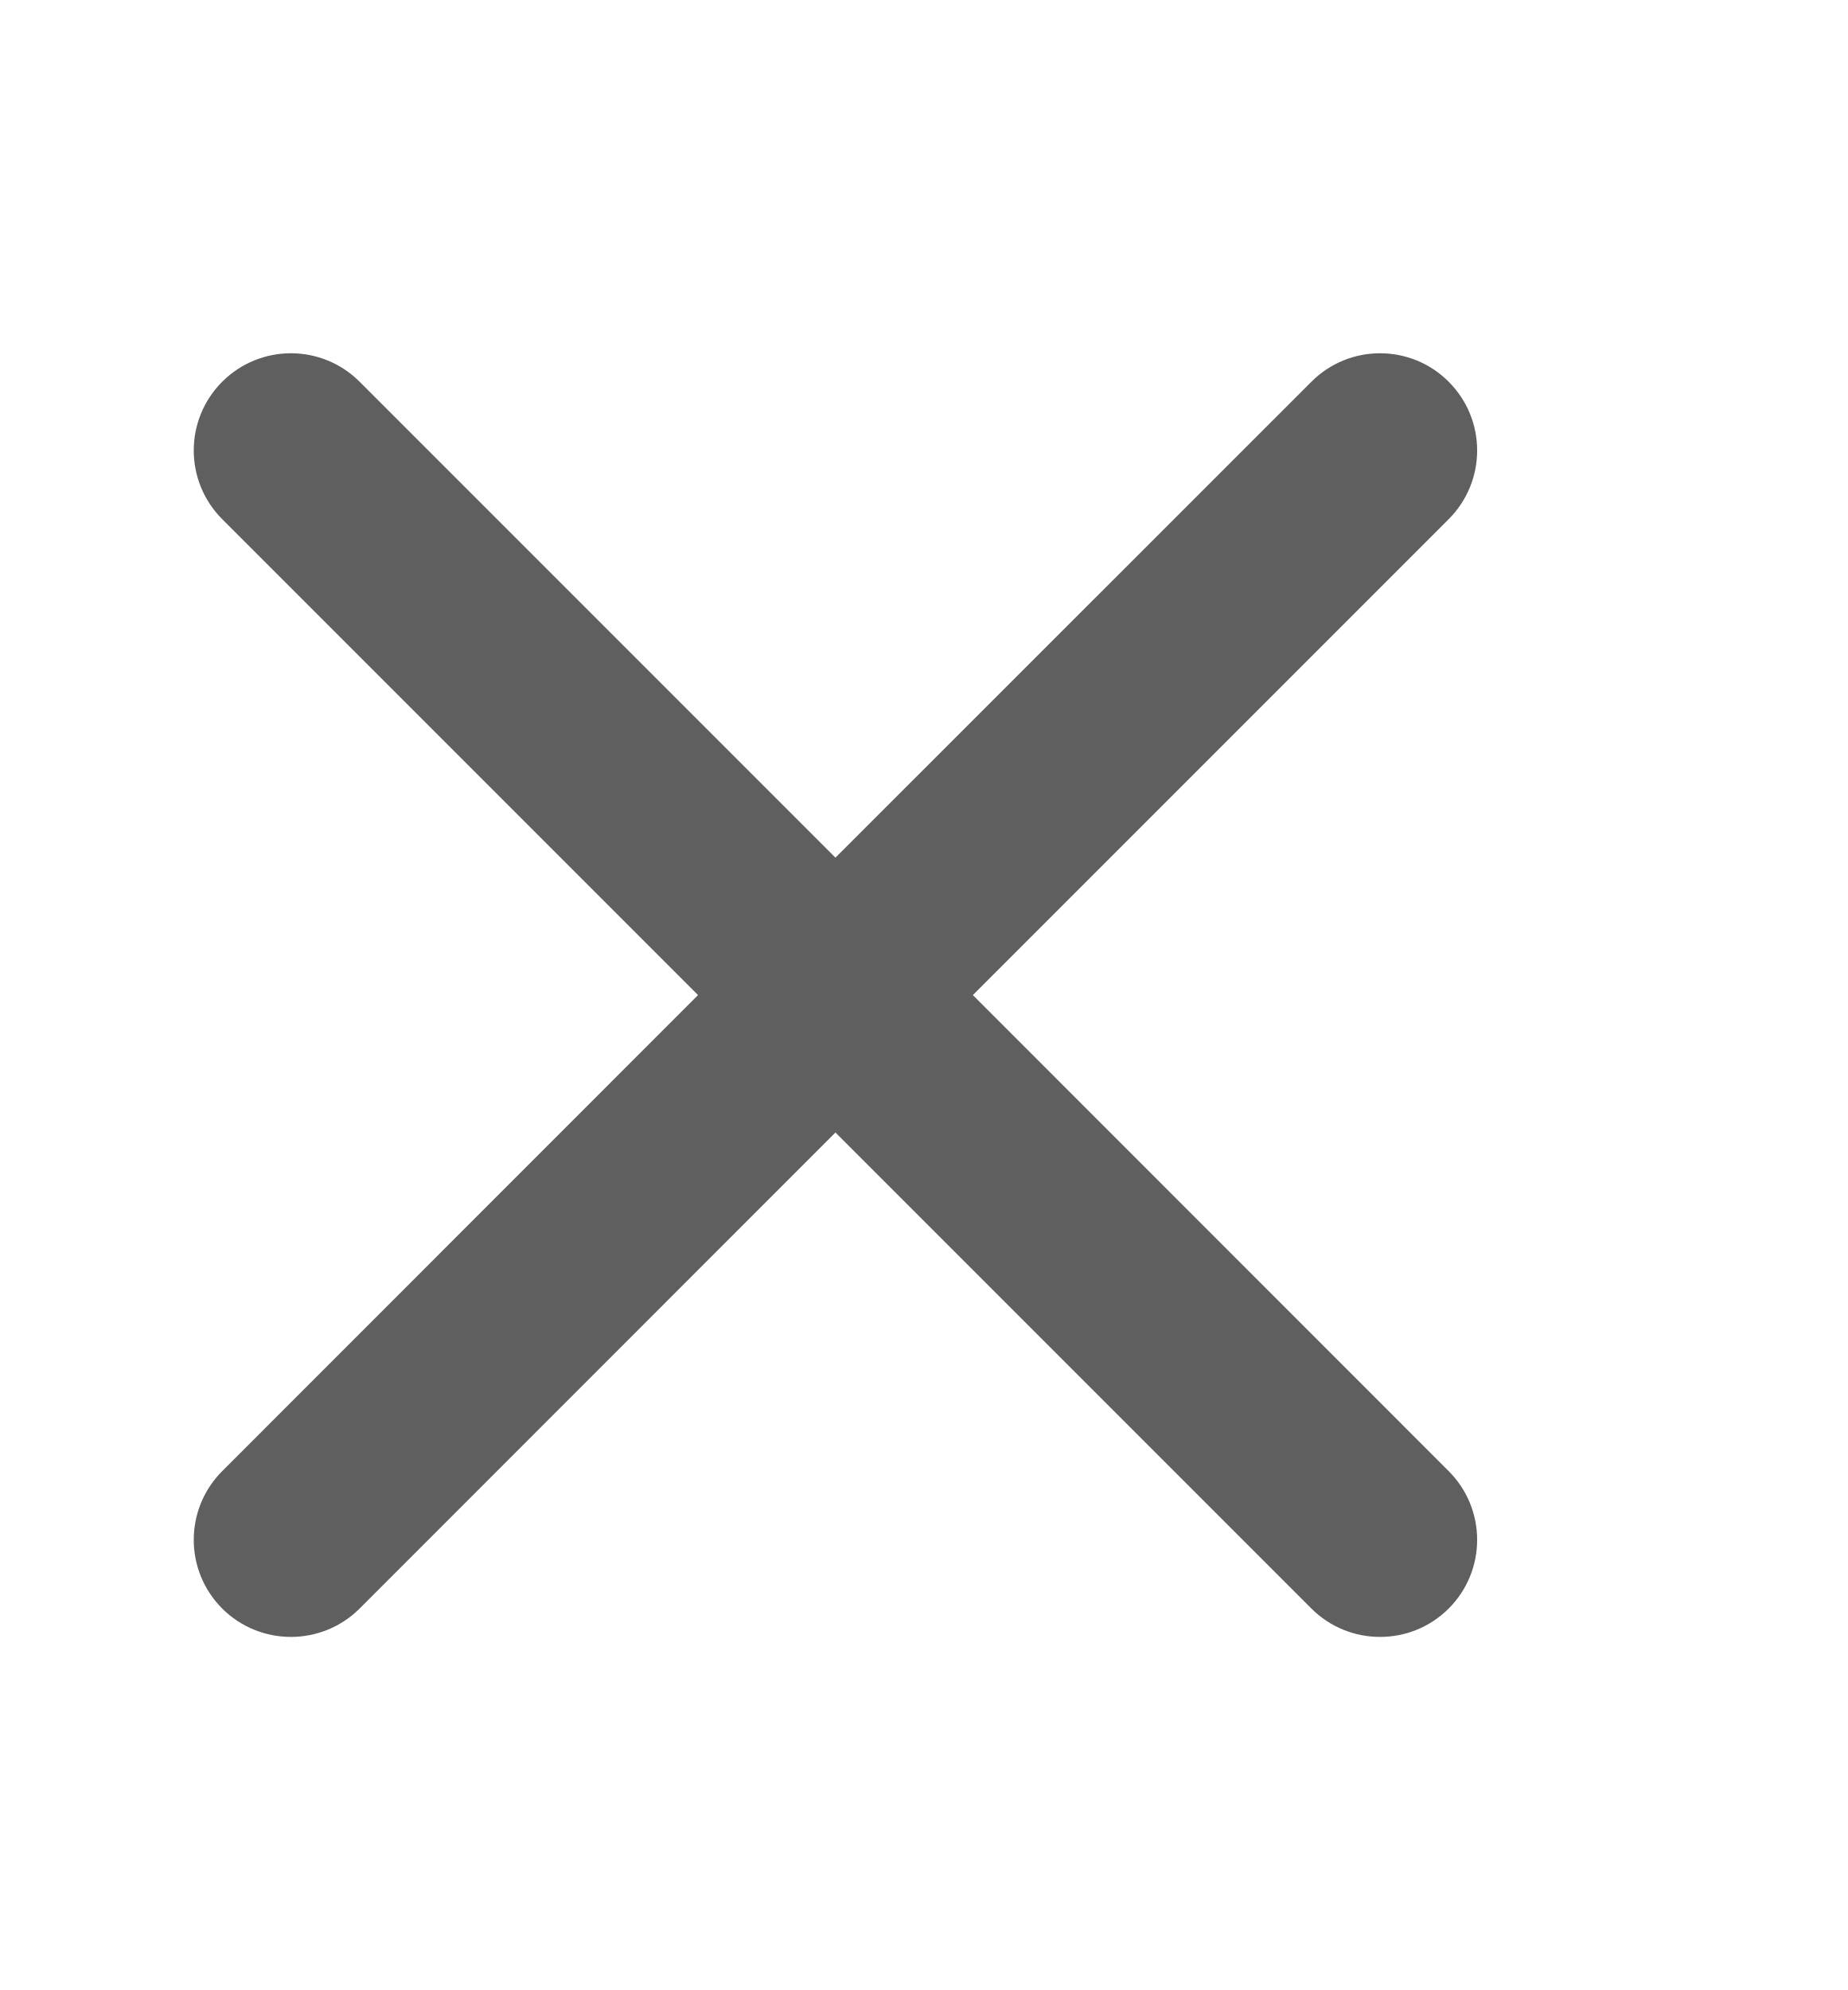
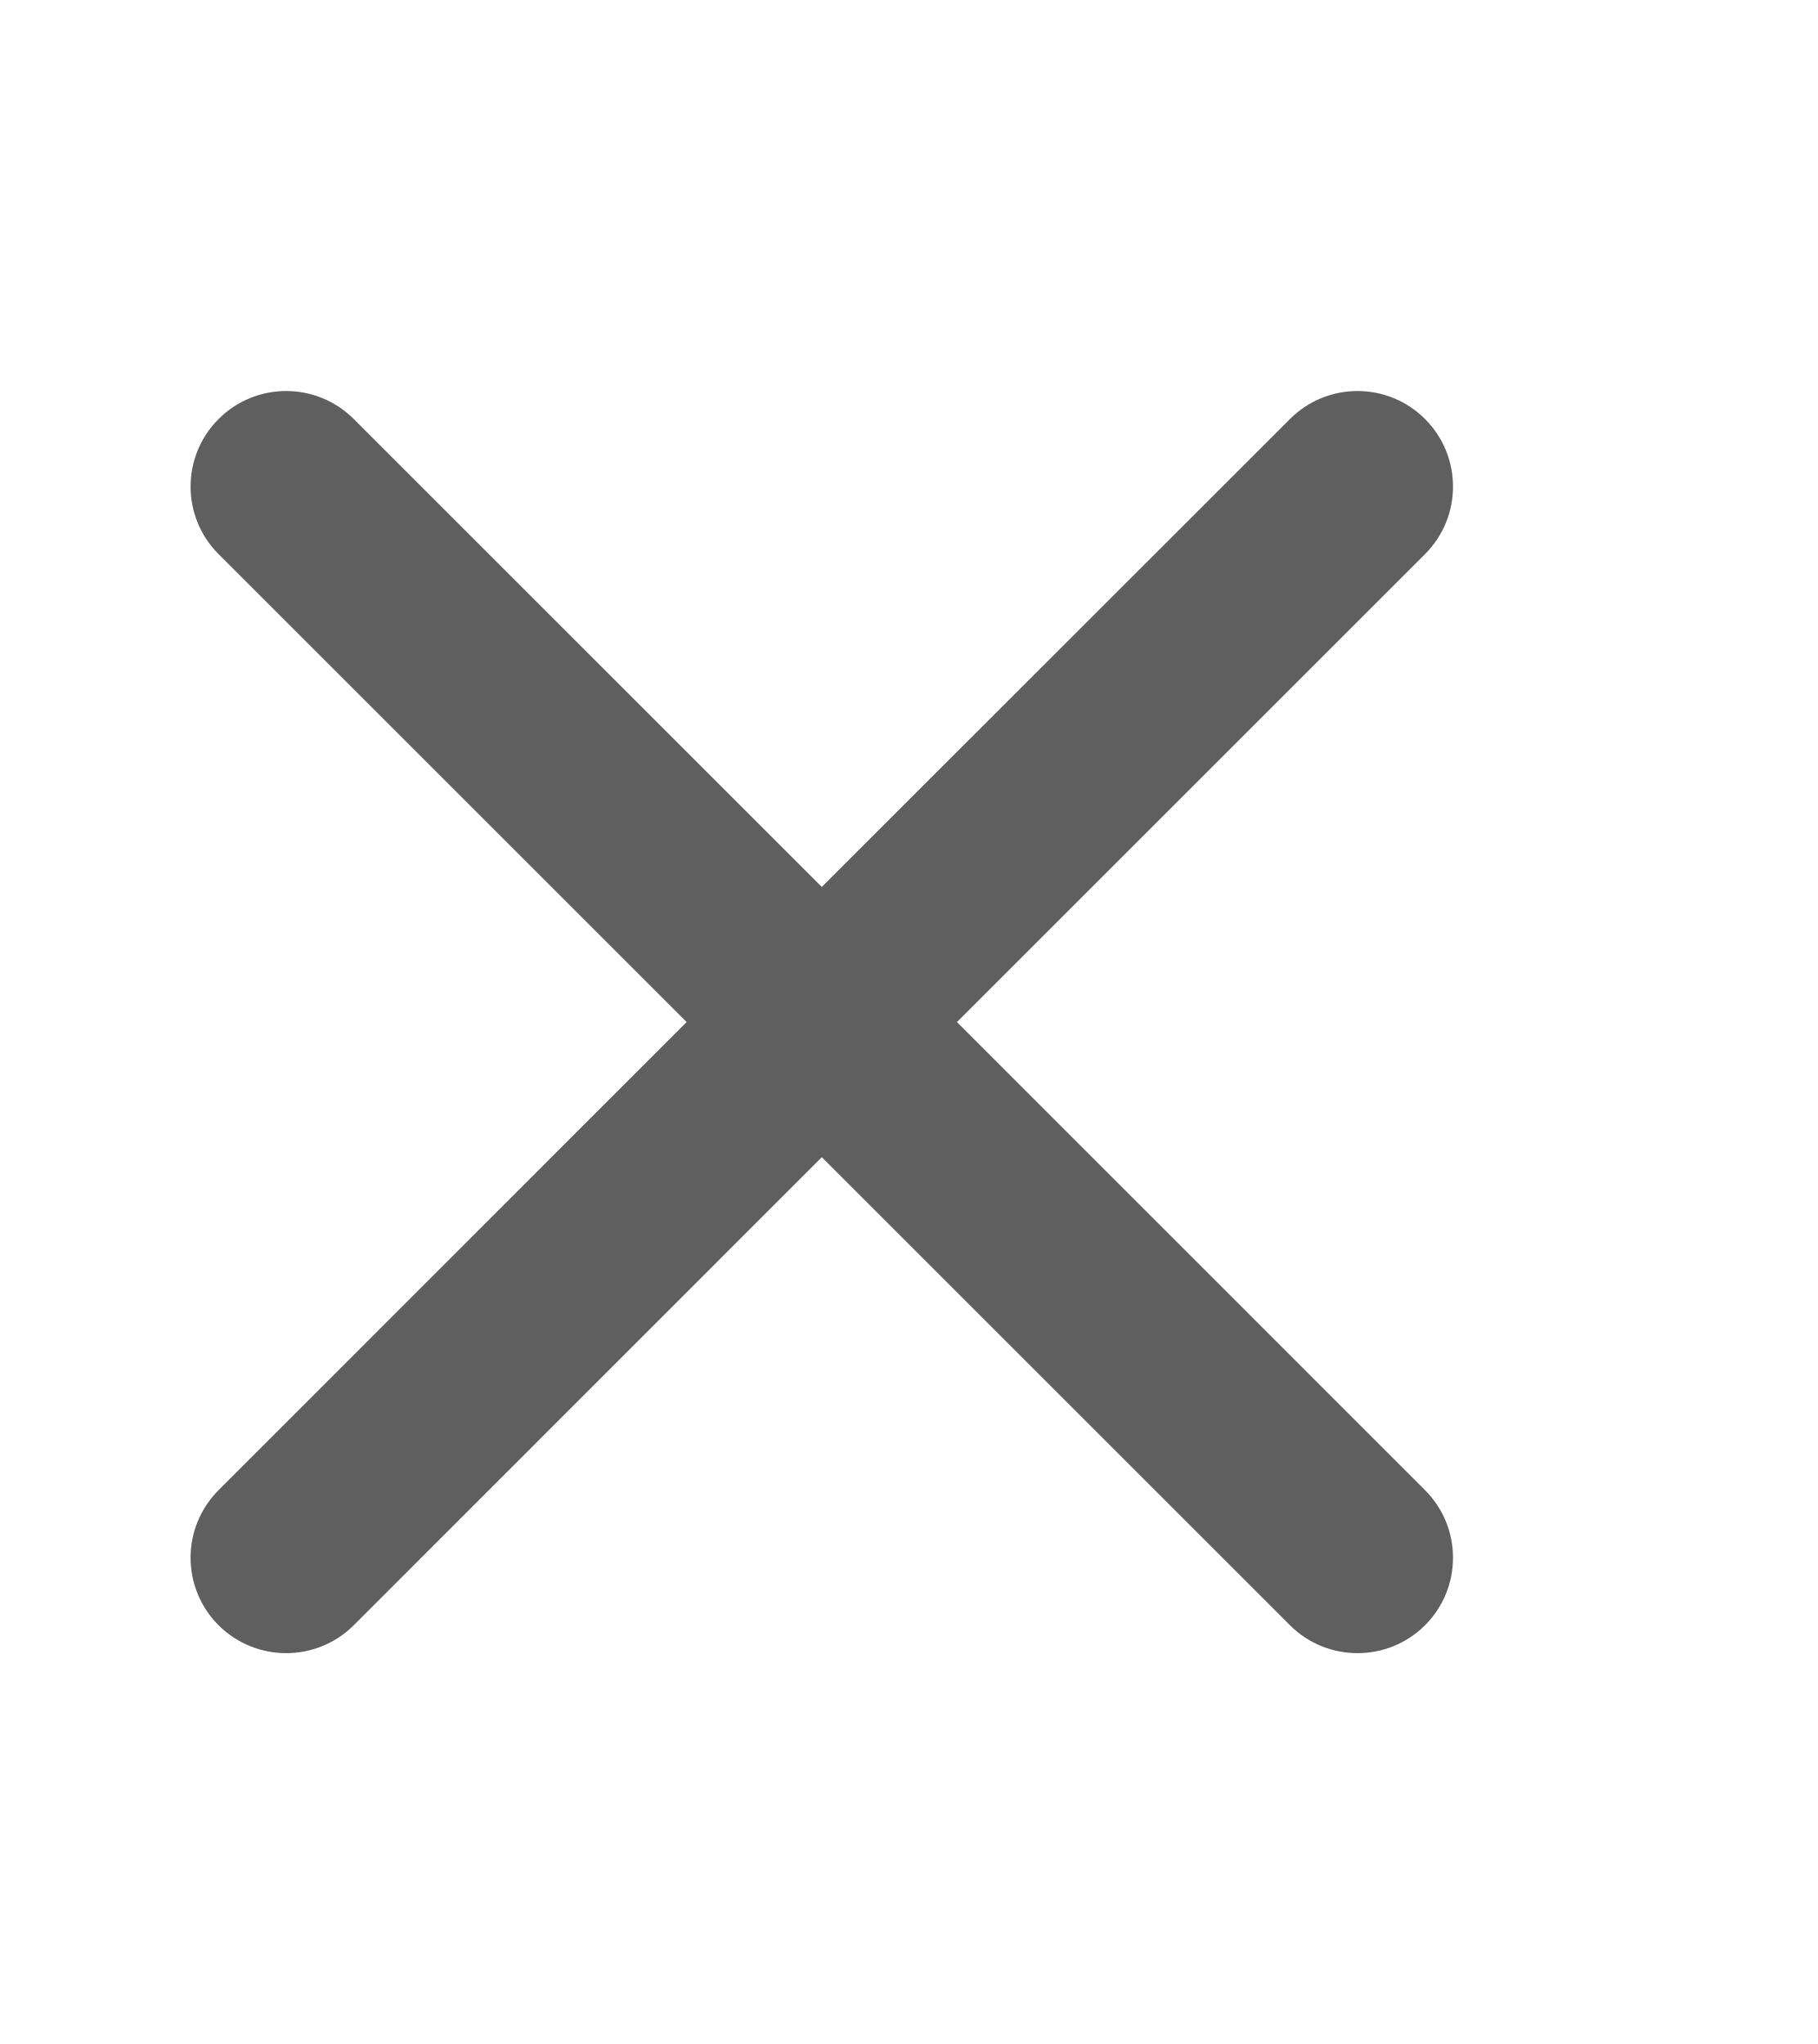
- <svg xmlns="http://www.w3.org/2000/svg" width="13" height="14" viewBox="0 0 13 14" fill="none">
+ <svg xmlns="http://www.w3.org/2000/svg" width="16" height="18" viewBox="0 0 13 14" fill="none">
  <mask id="mask0_18814_182716" style="mask-type:alpha" maskUnits="userSpaceOnUse" x="1" y="2" width="10" height="10">
    <path d="M5.737 6.175L5.879 6.317L6.02 6.175L9.369 2.827C9.557 2.638 9.864 2.638 10.052 2.827C10.241 3.016 10.241 3.322 10.052 3.511L6.704 6.859L6.562 7.001L6.704 7.142L10.052 10.491C10.241 10.68 10.241 10.986 10.052 11.175C9.864 11.363 9.557 11.363 9.369 11.175L6.02 7.826L5.879 7.684L5.737 7.826L2.389 11.175C2.2 11.363 1.894 11.363 1.705 11.175C1.516 10.986 1.516 10.68 1.705 10.491L5.053 7.142L5.195 7.001L5.053 6.859L1.705 3.511C1.516 3.322 1.516 3.016 1.705 2.827C1.894 2.638 2.2 2.638 2.389 2.827L5.737 6.175Z" fill="#5F5F5F" stroke="black" stroke-width="0.4" />
  </mask>
  <g mask="url(#mask0_18814_182716)">
    <rect width="12.796" height="13.326" fill="#5F5F5F" />
  </g>
</svg>
